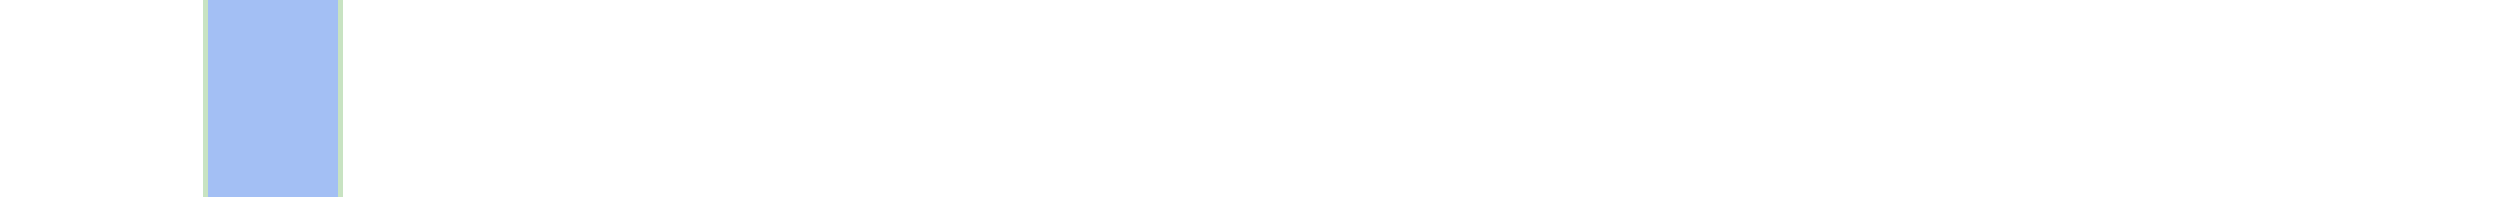
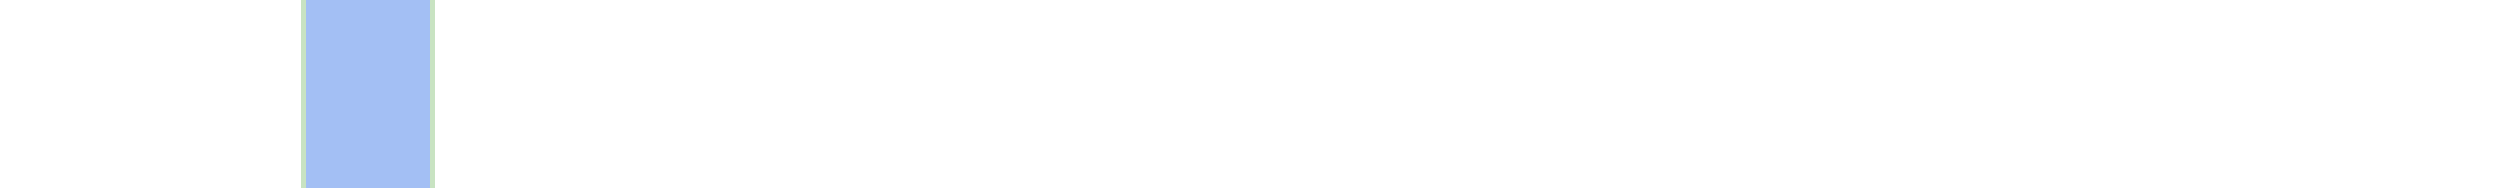
- <svg xmlns="http://www.w3.org/2000/svg" viewBox="0 0 444 35" shape-rendering="crispEdges">
-   <rect y="0" x="36" width="25" height="35" fill="#a3bff4" />
-   <rect y="0" x="36" width="1" height="35" fill="#c8e3c2" />
-   <rect y="0" x="60" width="1" height="35" fill="#c8e3c2" />
+ <svg xmlns="http://www.w3.org/2000/svg" viewBox="0 0 465 35" shape-rendering="crispEdges">
+   <rect y="0" x="56" width="25" height="35" fill="#a3bff4" />
+   <rect y="0" x="56" width="1" height="35" fill="#c8e3c2" />
+   <rect y="0" x="80" width="1" height="35" fill="#c8e3c2" />
</svg>
